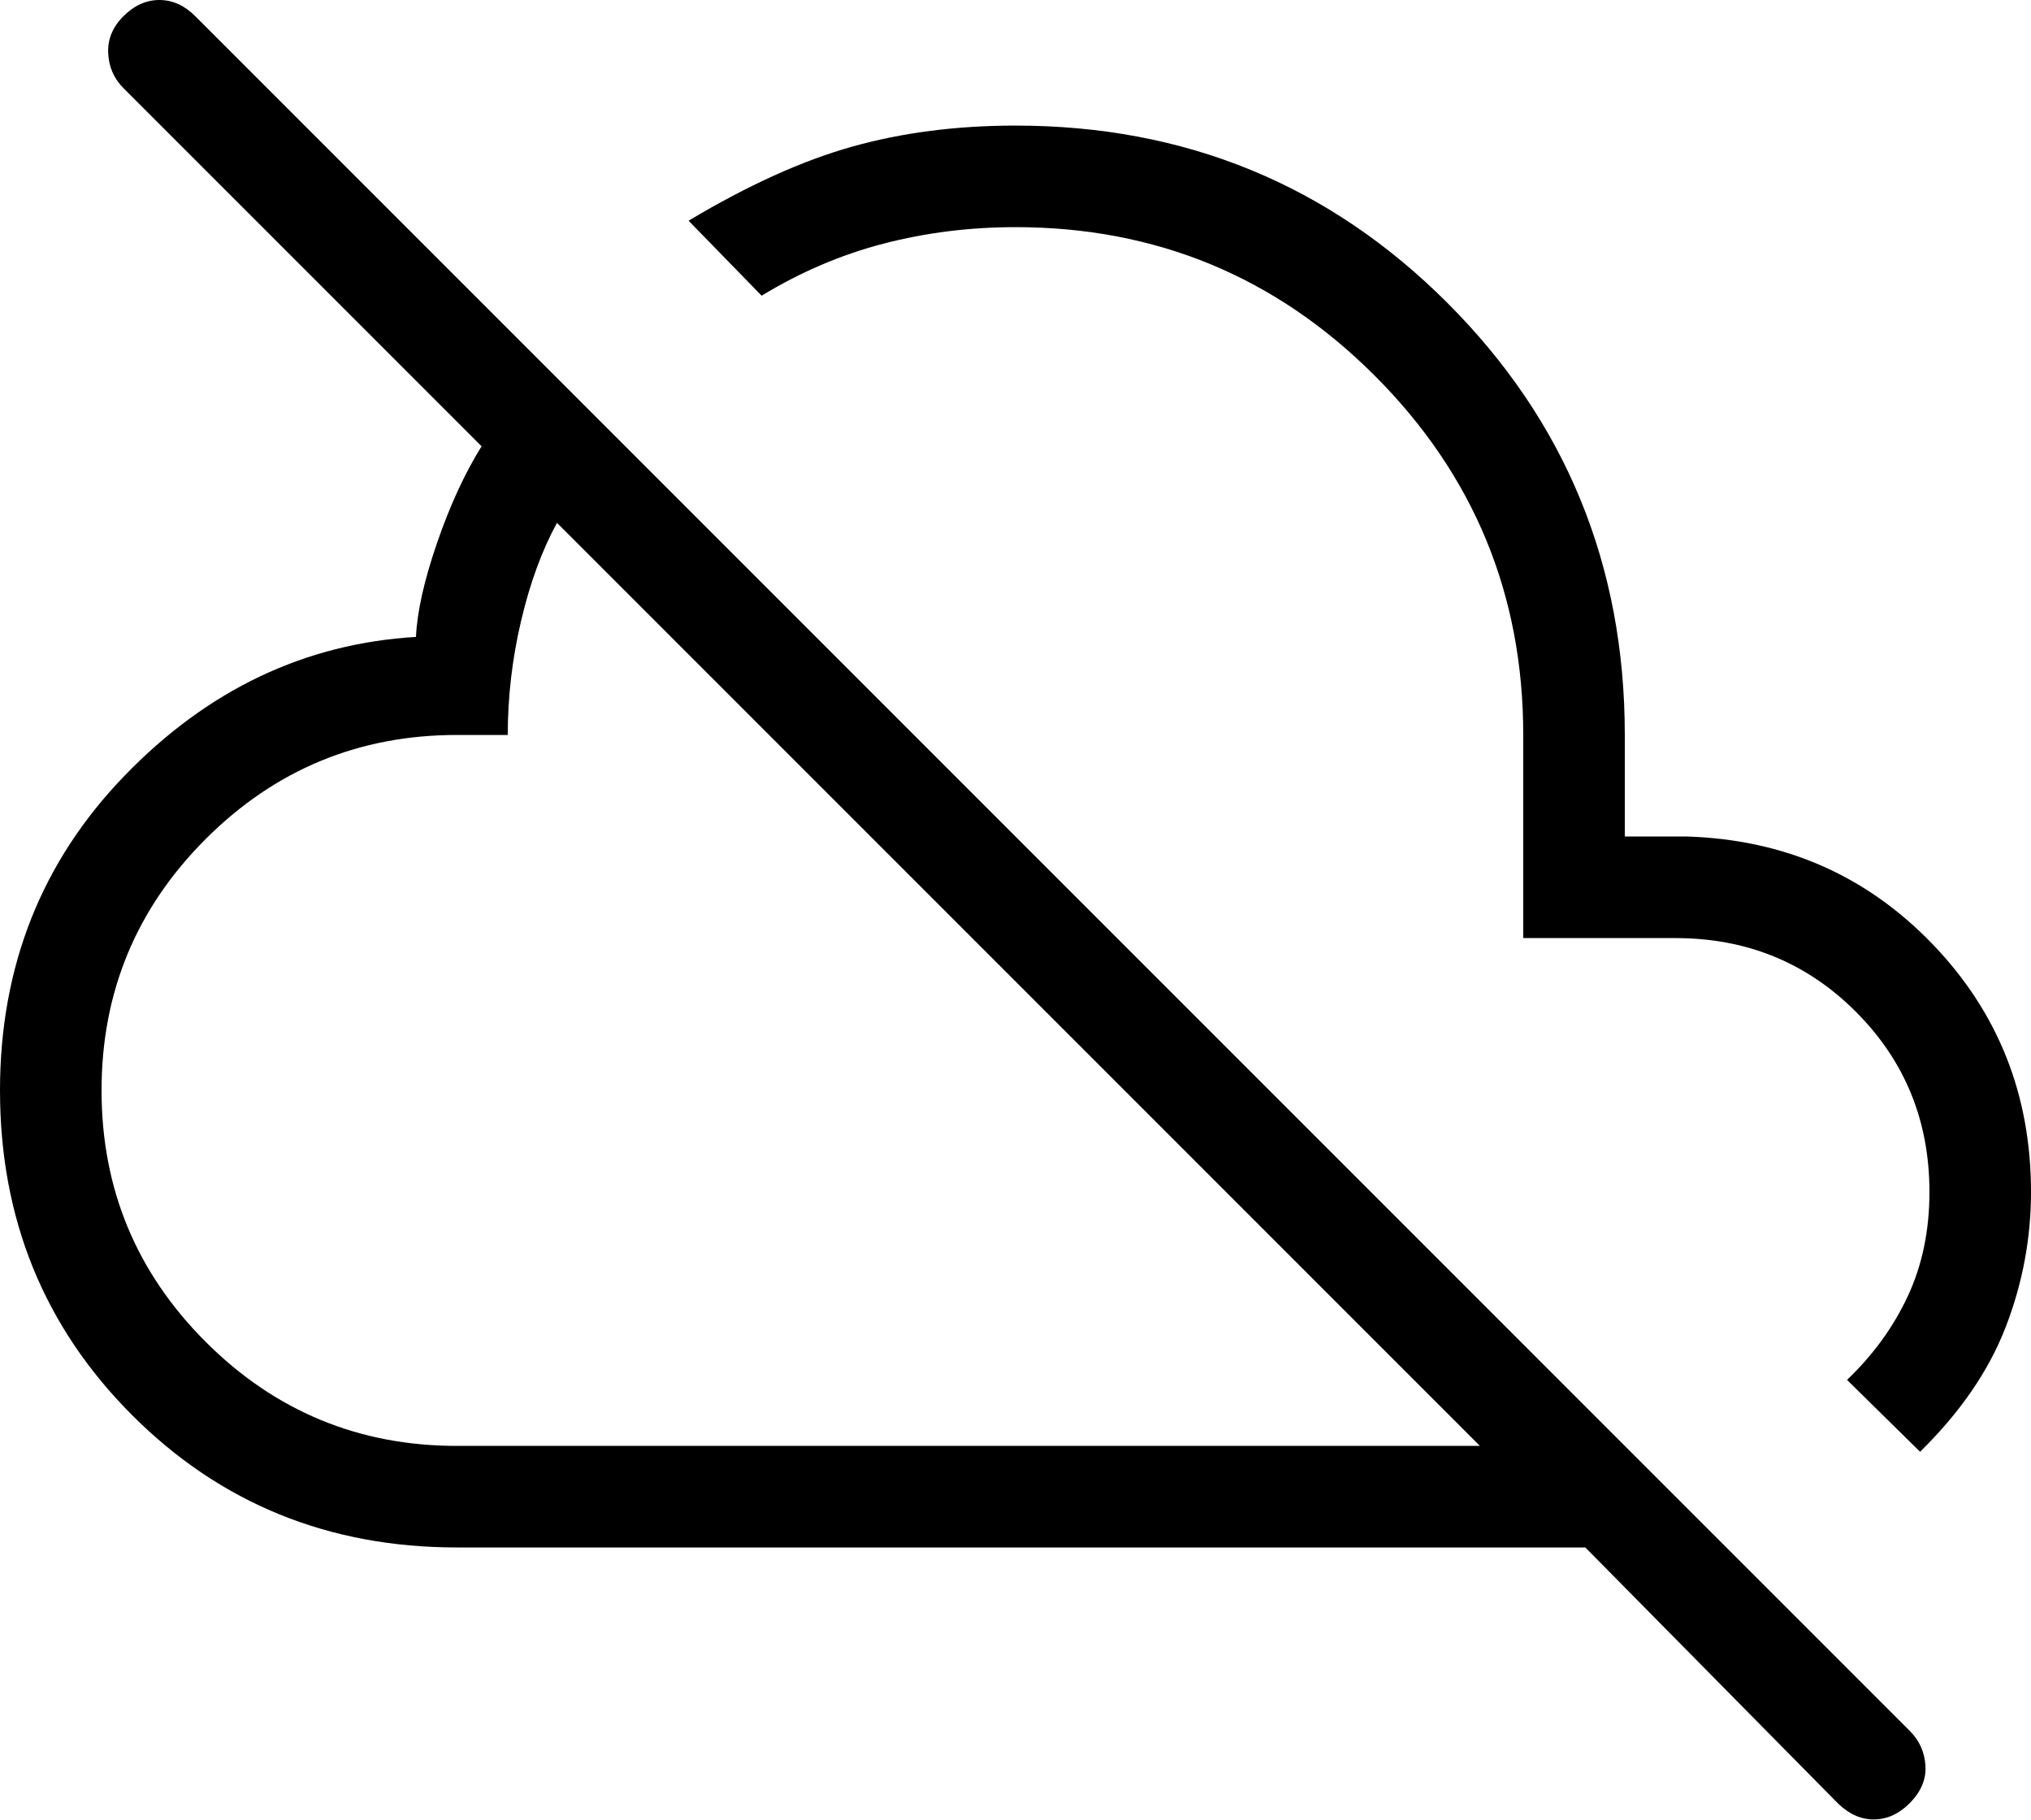
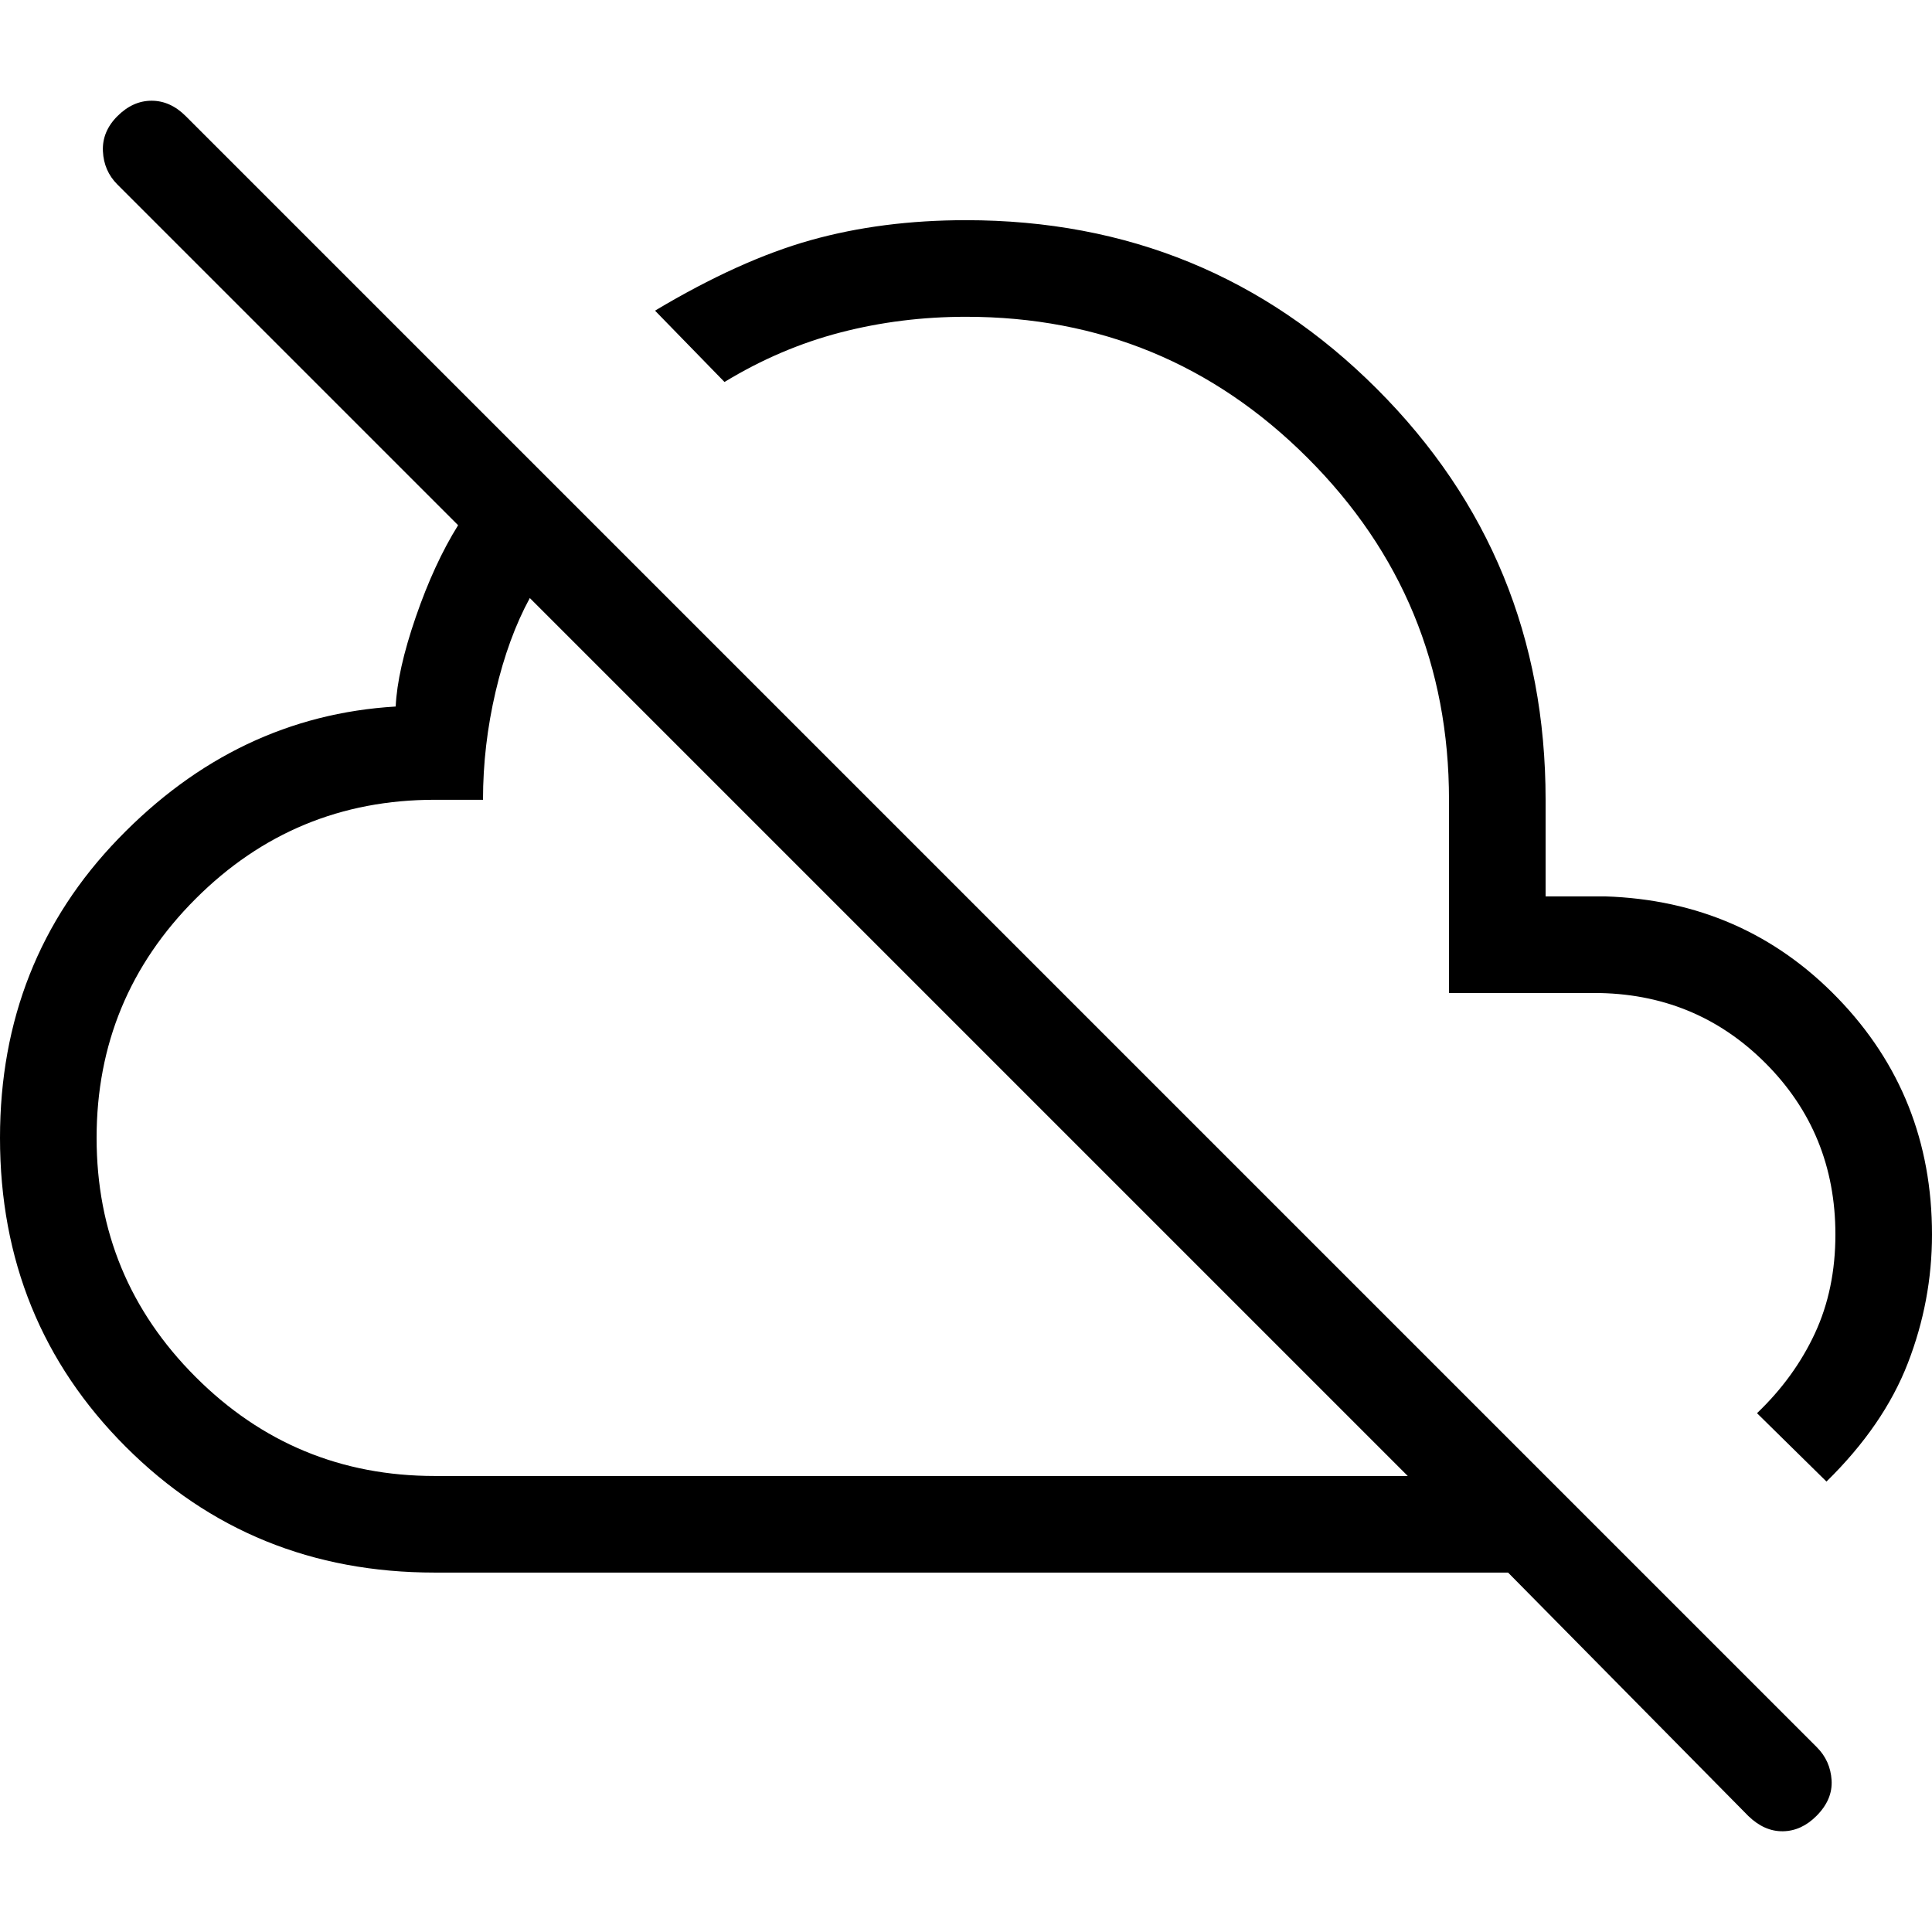
- <svg xmlns="http://www.w3.org/2000/svg" id="a" viewBox="0 0 600 537.435">
-   <path d="M135,457.096c-37.923,0-69.904-13.019-95.942-39.058C13.019,392,0,360.019,0,322.096c0-36.577,12.259-67.558,36.779-92.942,24.52-25.384,53.221-39.058,86.106-41.02,.346-7.462,2.423-16.721,6.231-27.779,3.808-11.058,8.192-20.567,13.153-28.529L36.461,26.02c-2.808-2.808-4.308-6.25-4.5-10.327-.193-4.077,1.308-7.712,4.5-10.904,3.192-3.193,6.731-4.789,10.616-4.789s7.423,1.596,10.616,4.789l506.539,506.539c2.807,2.807,4.336,6.221,4.586,10.241,.25,4.019-1.321,7.724-4.712,11.115-3.108,3.109-6.576,4.693-10.403,4.75-3.827,.058-7.394-1.51-10.702-4.702l-74.654-75.635H135Zm0-30H437.192L164.539,154.443c-4.462,8.192-8.001,17.865-10.615,29.019-2.615,11.154-3.923,22.366-3.923,33.635h-15c-29,0-53.75,10.25-74.25,30.75s-30.75,45.25-30.75,74.25,10.25,53.75,30.75,74.25c20.5,20.5,45.25,30.75,74.25,30.75Zm432.231,1.731l-21.577-21.231c7.731-7.385,13.721-15.643,17.971-24.774,4.25-9.132,6.375-19.373,6.375-30.726,0-21-7.25-38.75-21.75-53.25s-32.25-21.75-53.25-21.75h-45v-60c0-41.5-14.625-76.875-43.875-106.125s-64.625-43.875-106.125-43.875c-13.5,0-26.5,1.625-39,4.875s-24.5,8.375-36,15.375l-21.577-22.154c17.5-10.461,33.625-17.759,48.375-21.894,14.75-4.134,30.817-6.202,48.202-6.202,50.143,0,92.679,17.464,127.607,52.393,34.929,34.928,52.393,77.464,52.393,127.607v30h18.461c28.731,.923,52.837,11.471,72.318,31.644,19.48,20.173,29.221,44.625,29.221,73.356,0,13.731-2.5,27.048-7.5,39.952-5,12.904-13.423,25.164-25.269,36.779Z" />
+ <svg xmlns="http://www.w3.org/2000/svg" id="a" viewBox="0 0 600 600">
+   <path d="M135,488.379c-37.923,0-69.904-13.019-95.942-39.058C13.019,423.283,0,391.302,0,353.379c0-36.577,12.259-67.558,36.779-92.942,24.52-25.384,53.221-39.058,86.106-41.02,.346-7.462,2.423-16.721,6.231-27.779,3.808-11.058,8.192-20.567,13.153-28.529L36.461,57.302c-2.808-2.808-4.308-6.25-4.5-10.327-.193-4.077,1.308-7.712,4.5-10.904,3.192-3.193,6.731-4.789,10.616-4.789s7.423,1.596,10.616,4.789l506.539,506.539c2.807,2.807,4.336,6.221,4.586,10.241,.25,4.019-1.321,7.724-4.712,11.115-3.108,3.109-6.576,4.693-10.403,4.75-3.827,.058-7.394-1.51-10.702-4.702l-74.654-75.635H135Zm0-30H437.192L164.539,185.725c-4.462,8.192-8.001,17.865-10.615,29.019-2.615,11.154-3.923,22.366-3.923,33.635h-15c-29,0-53.75,10.25-74.25,30.75s-30.75,45.25-30.75,74.25,10.25,53.75,30.75,74.25c20.5,20.5,45.25,30.75,74.25,30.75Zm432.231,1.731l-21.577-21.231c7.731-7.385,13.721-15.643,17.971-24.774,4.25-9.132,6.375-19.373,6.375-30.726,0-21-7.25-38.75-21.75-53.25s-32.25-21.75-53.25-21.75h-45v-60c0-41.5-14.625-76.875-43.875-106.125s-64.625-43.875-106.125-43.875c-13.5,0-26.5,1.625-39,4.875s-24.5,8.375-36,15.375l-21.577-22.154c17.5-10.461,33.625-17.759,48.375-21.894,14.75-4.134,30.817-6.202,48.202-6.202,50.143,0,92.679,17.464,127.607,52.393,34.929,34.928,52.393,77.464,52.393,127.607v30h18.461c28.731,.923,52.837,11.471,72.318,31.644,19.48,20.173,29.221,44.625,29.221,73.356,0,13.731-2.5,27.048-7.5,39.952-5,12.904-13.423,25.164-25.269,36.779Z" />
</svg>
